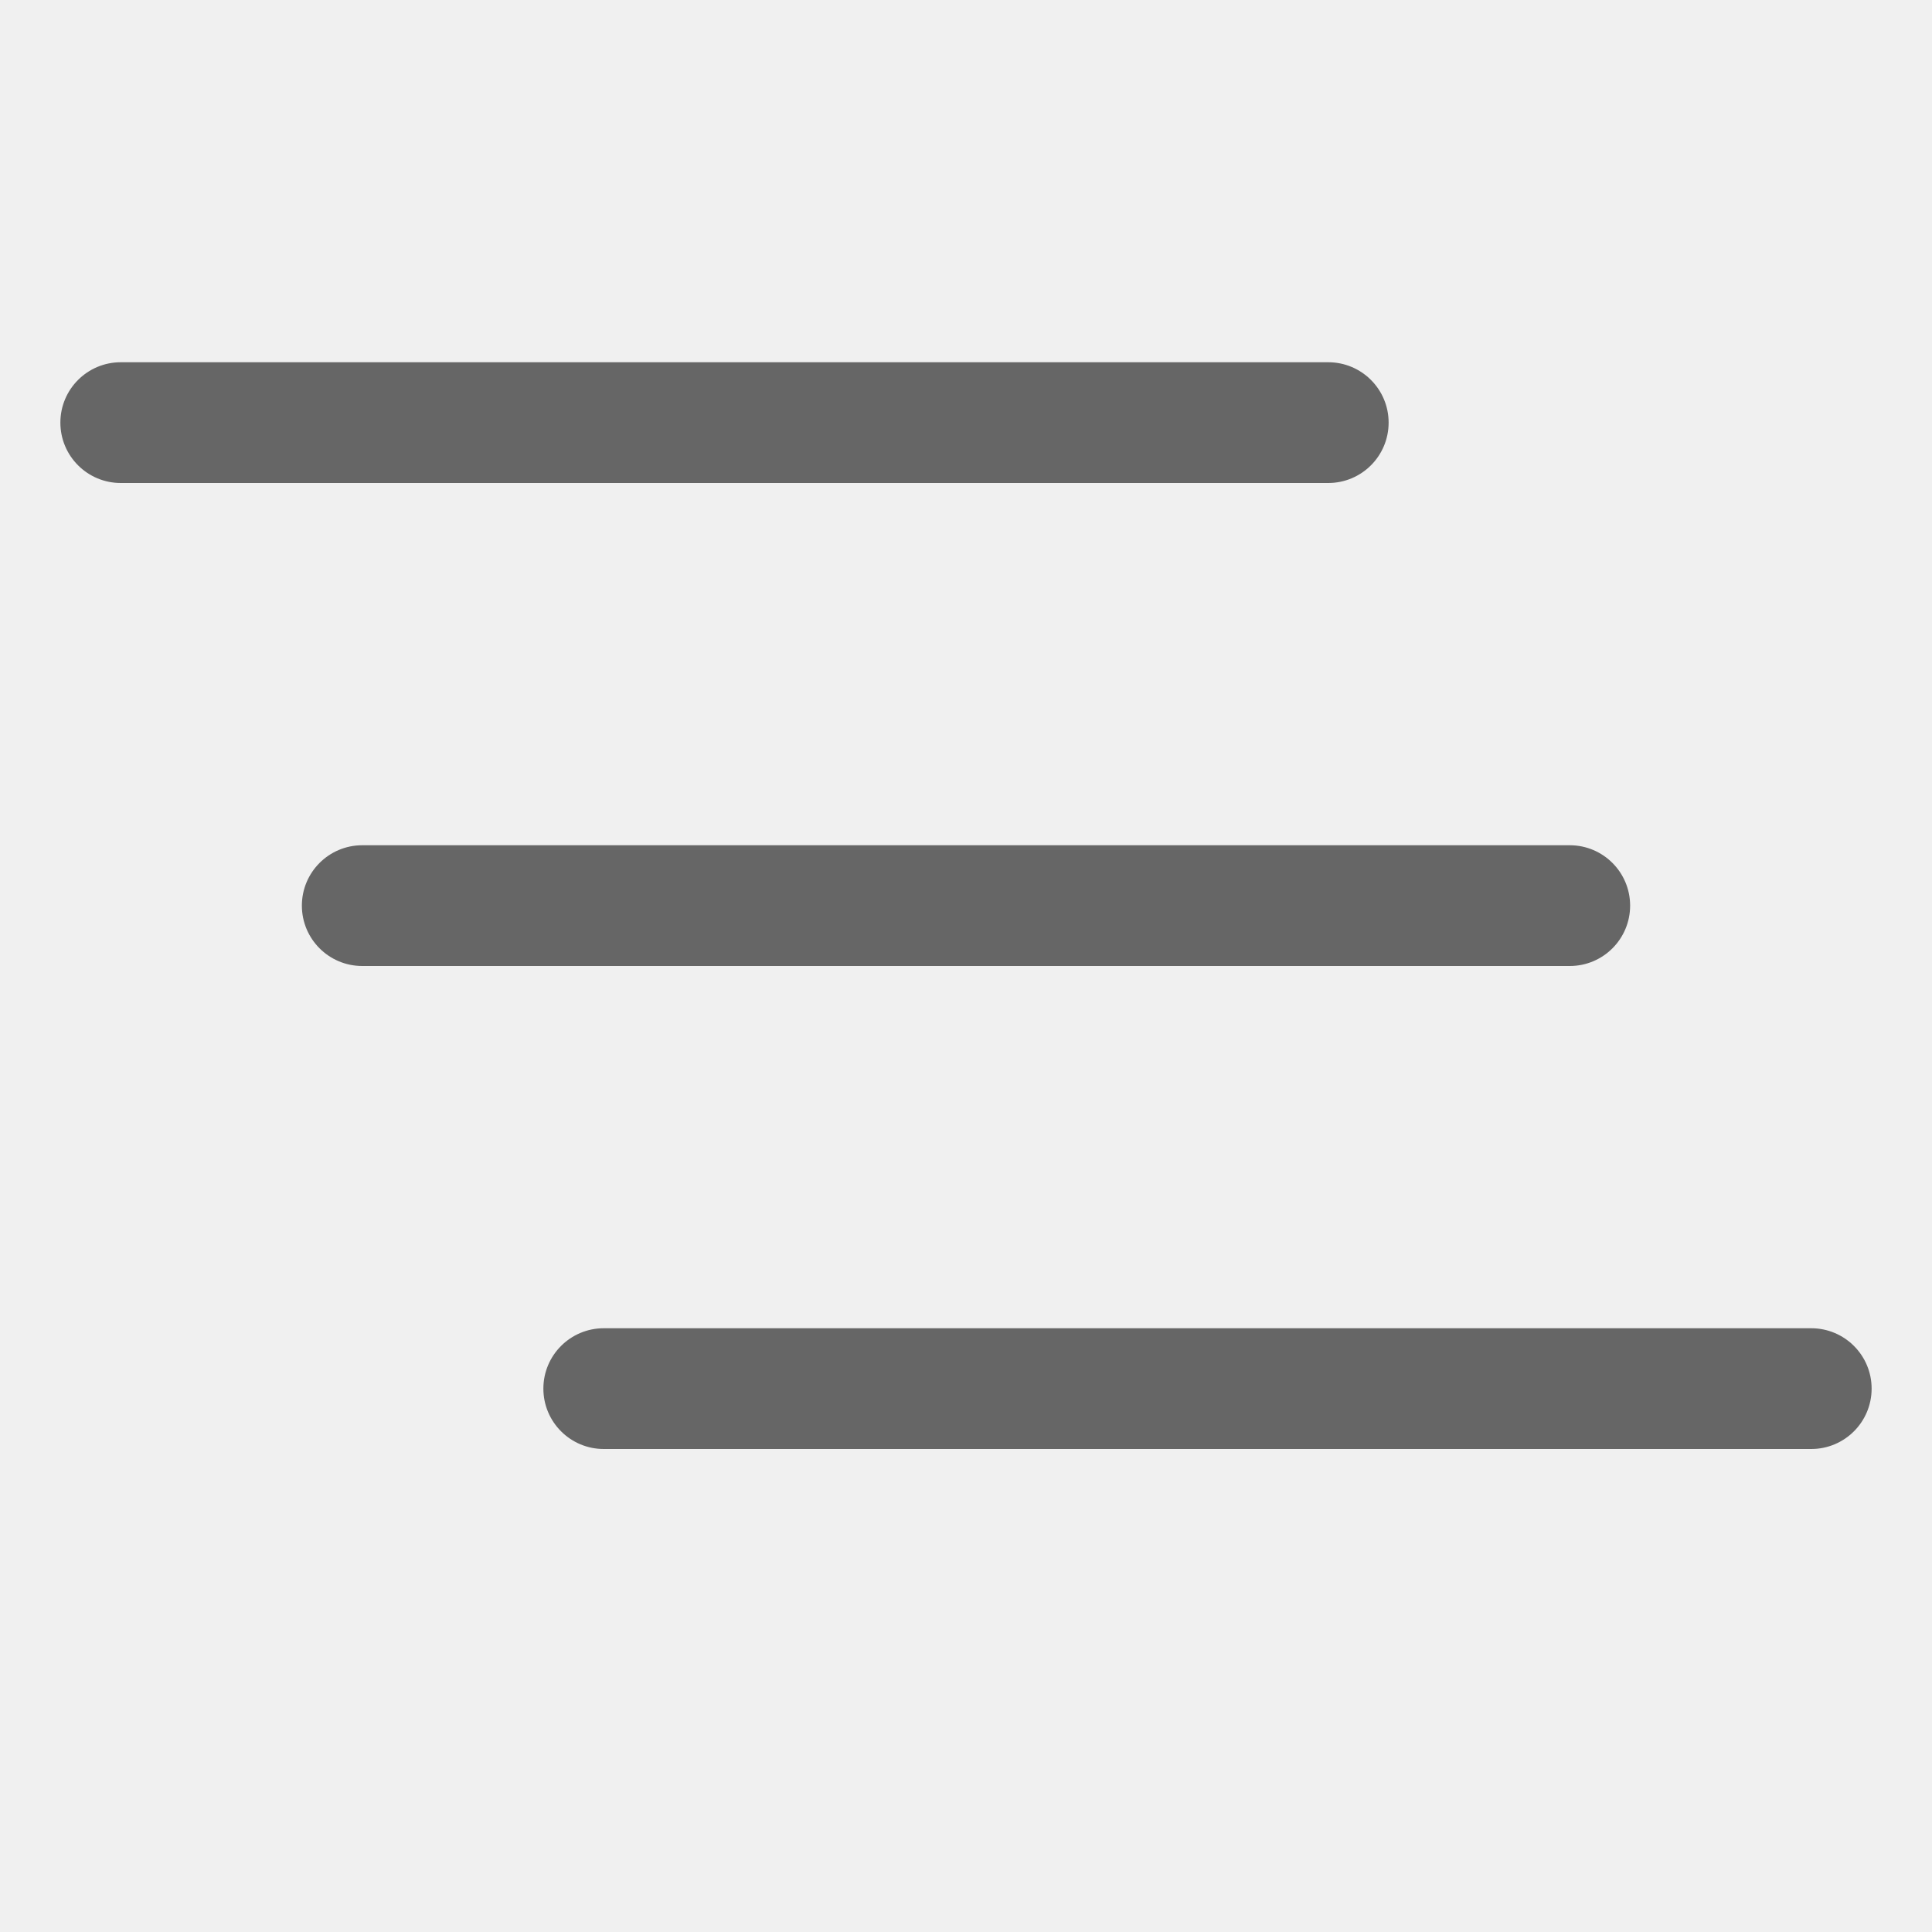
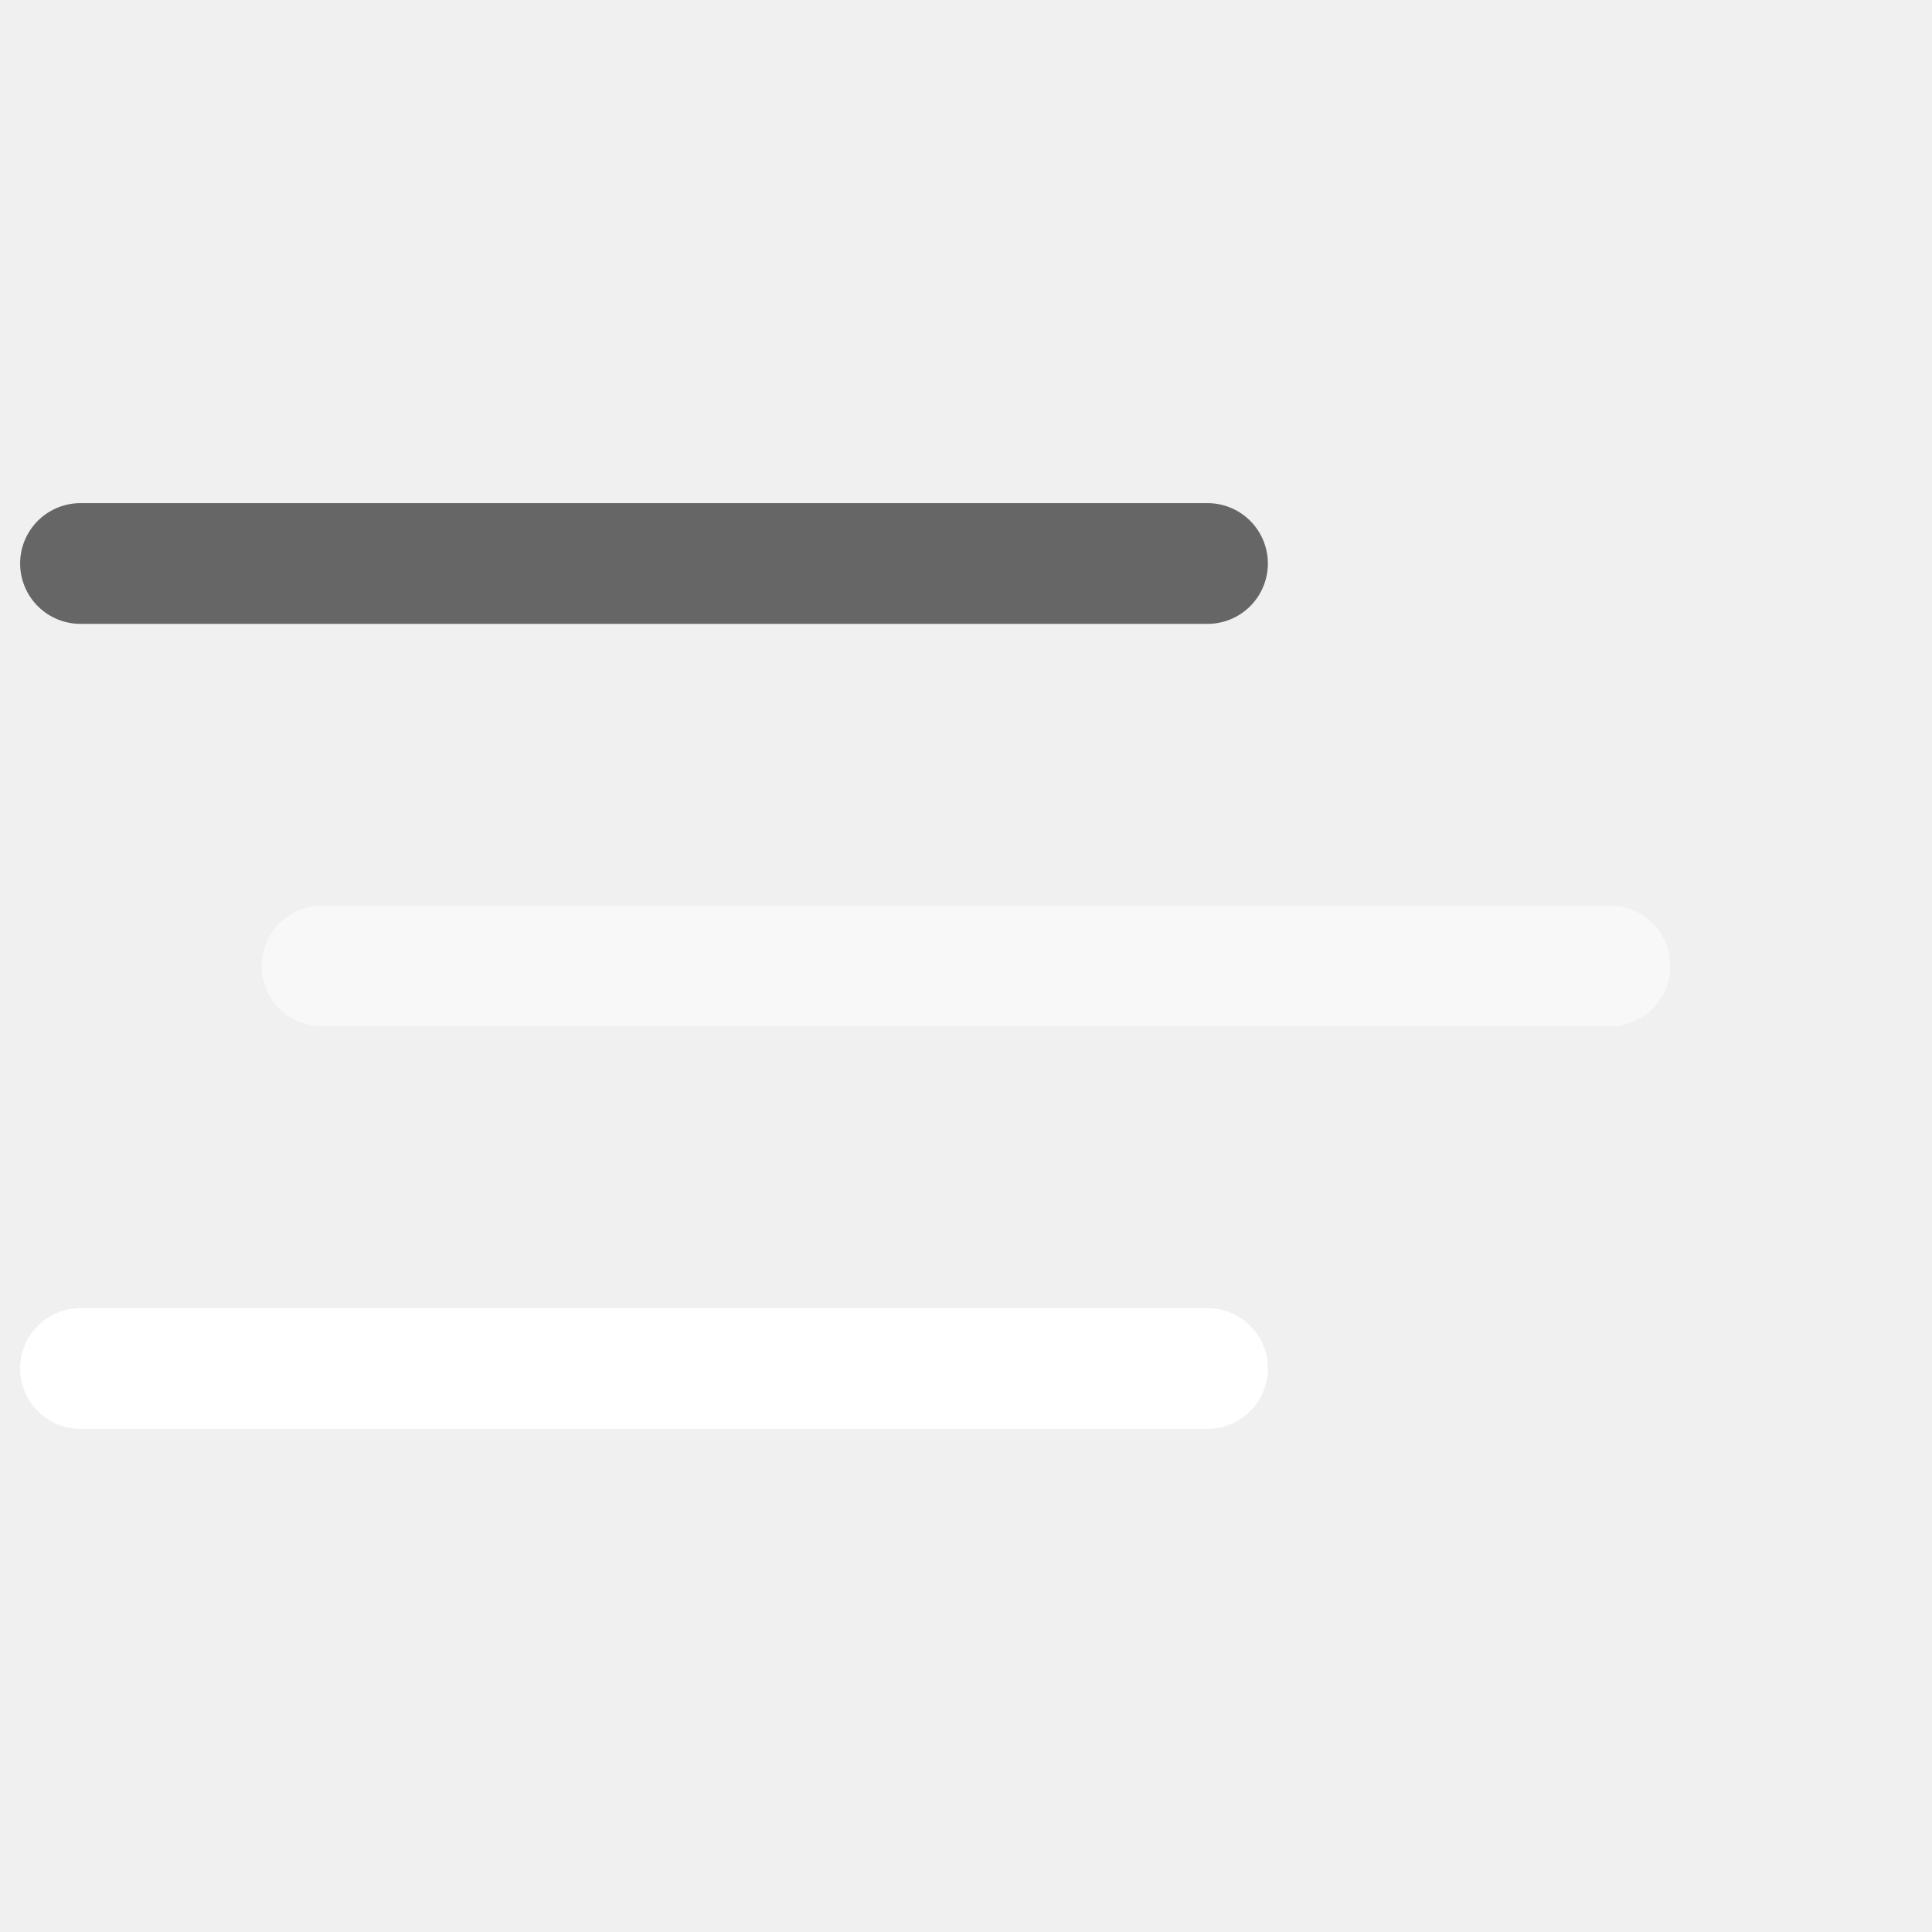
- <svg xmlns="http://www.w3.org/2000/svg" width="32" height="32" viewBox="0 0 16 16">
-   <path fill="#666666" fill-rule="evenodd" d="M4.5 11.5A.5.5 0 0 1 5 11h10a.5.5 0 0 1 0 1H5a.5.5 0 0 1-.5-.5m-2-4A.5.5 0 0 1 3 7h10a.5.5 0 0 1 0 1H3a.5.5 0 0 1-.5-.5m-2-4A.5.5 0 0 1 1 3h10a.5.5 0 0 1 0 1H1a.5.5 0 0 1-.5-.5" />
+ <svg xmlns="http://www.w3.org/2000/svg" width="32" height="32" viewBox="0 0 24 24">
+   <g fill="none" stroke="#fff" stroke-linecap="round" stroke-width="1.5">
+     <path d="M15 7H4 1" stroke="#666" />
+     <path d="M20 12H4" opacity=".5" />
+     <path d="M15 17H4 1" />
+   </g>
</svg>
